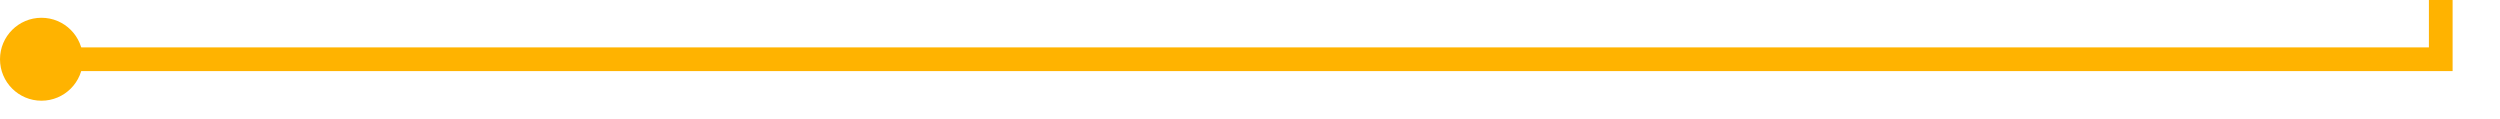
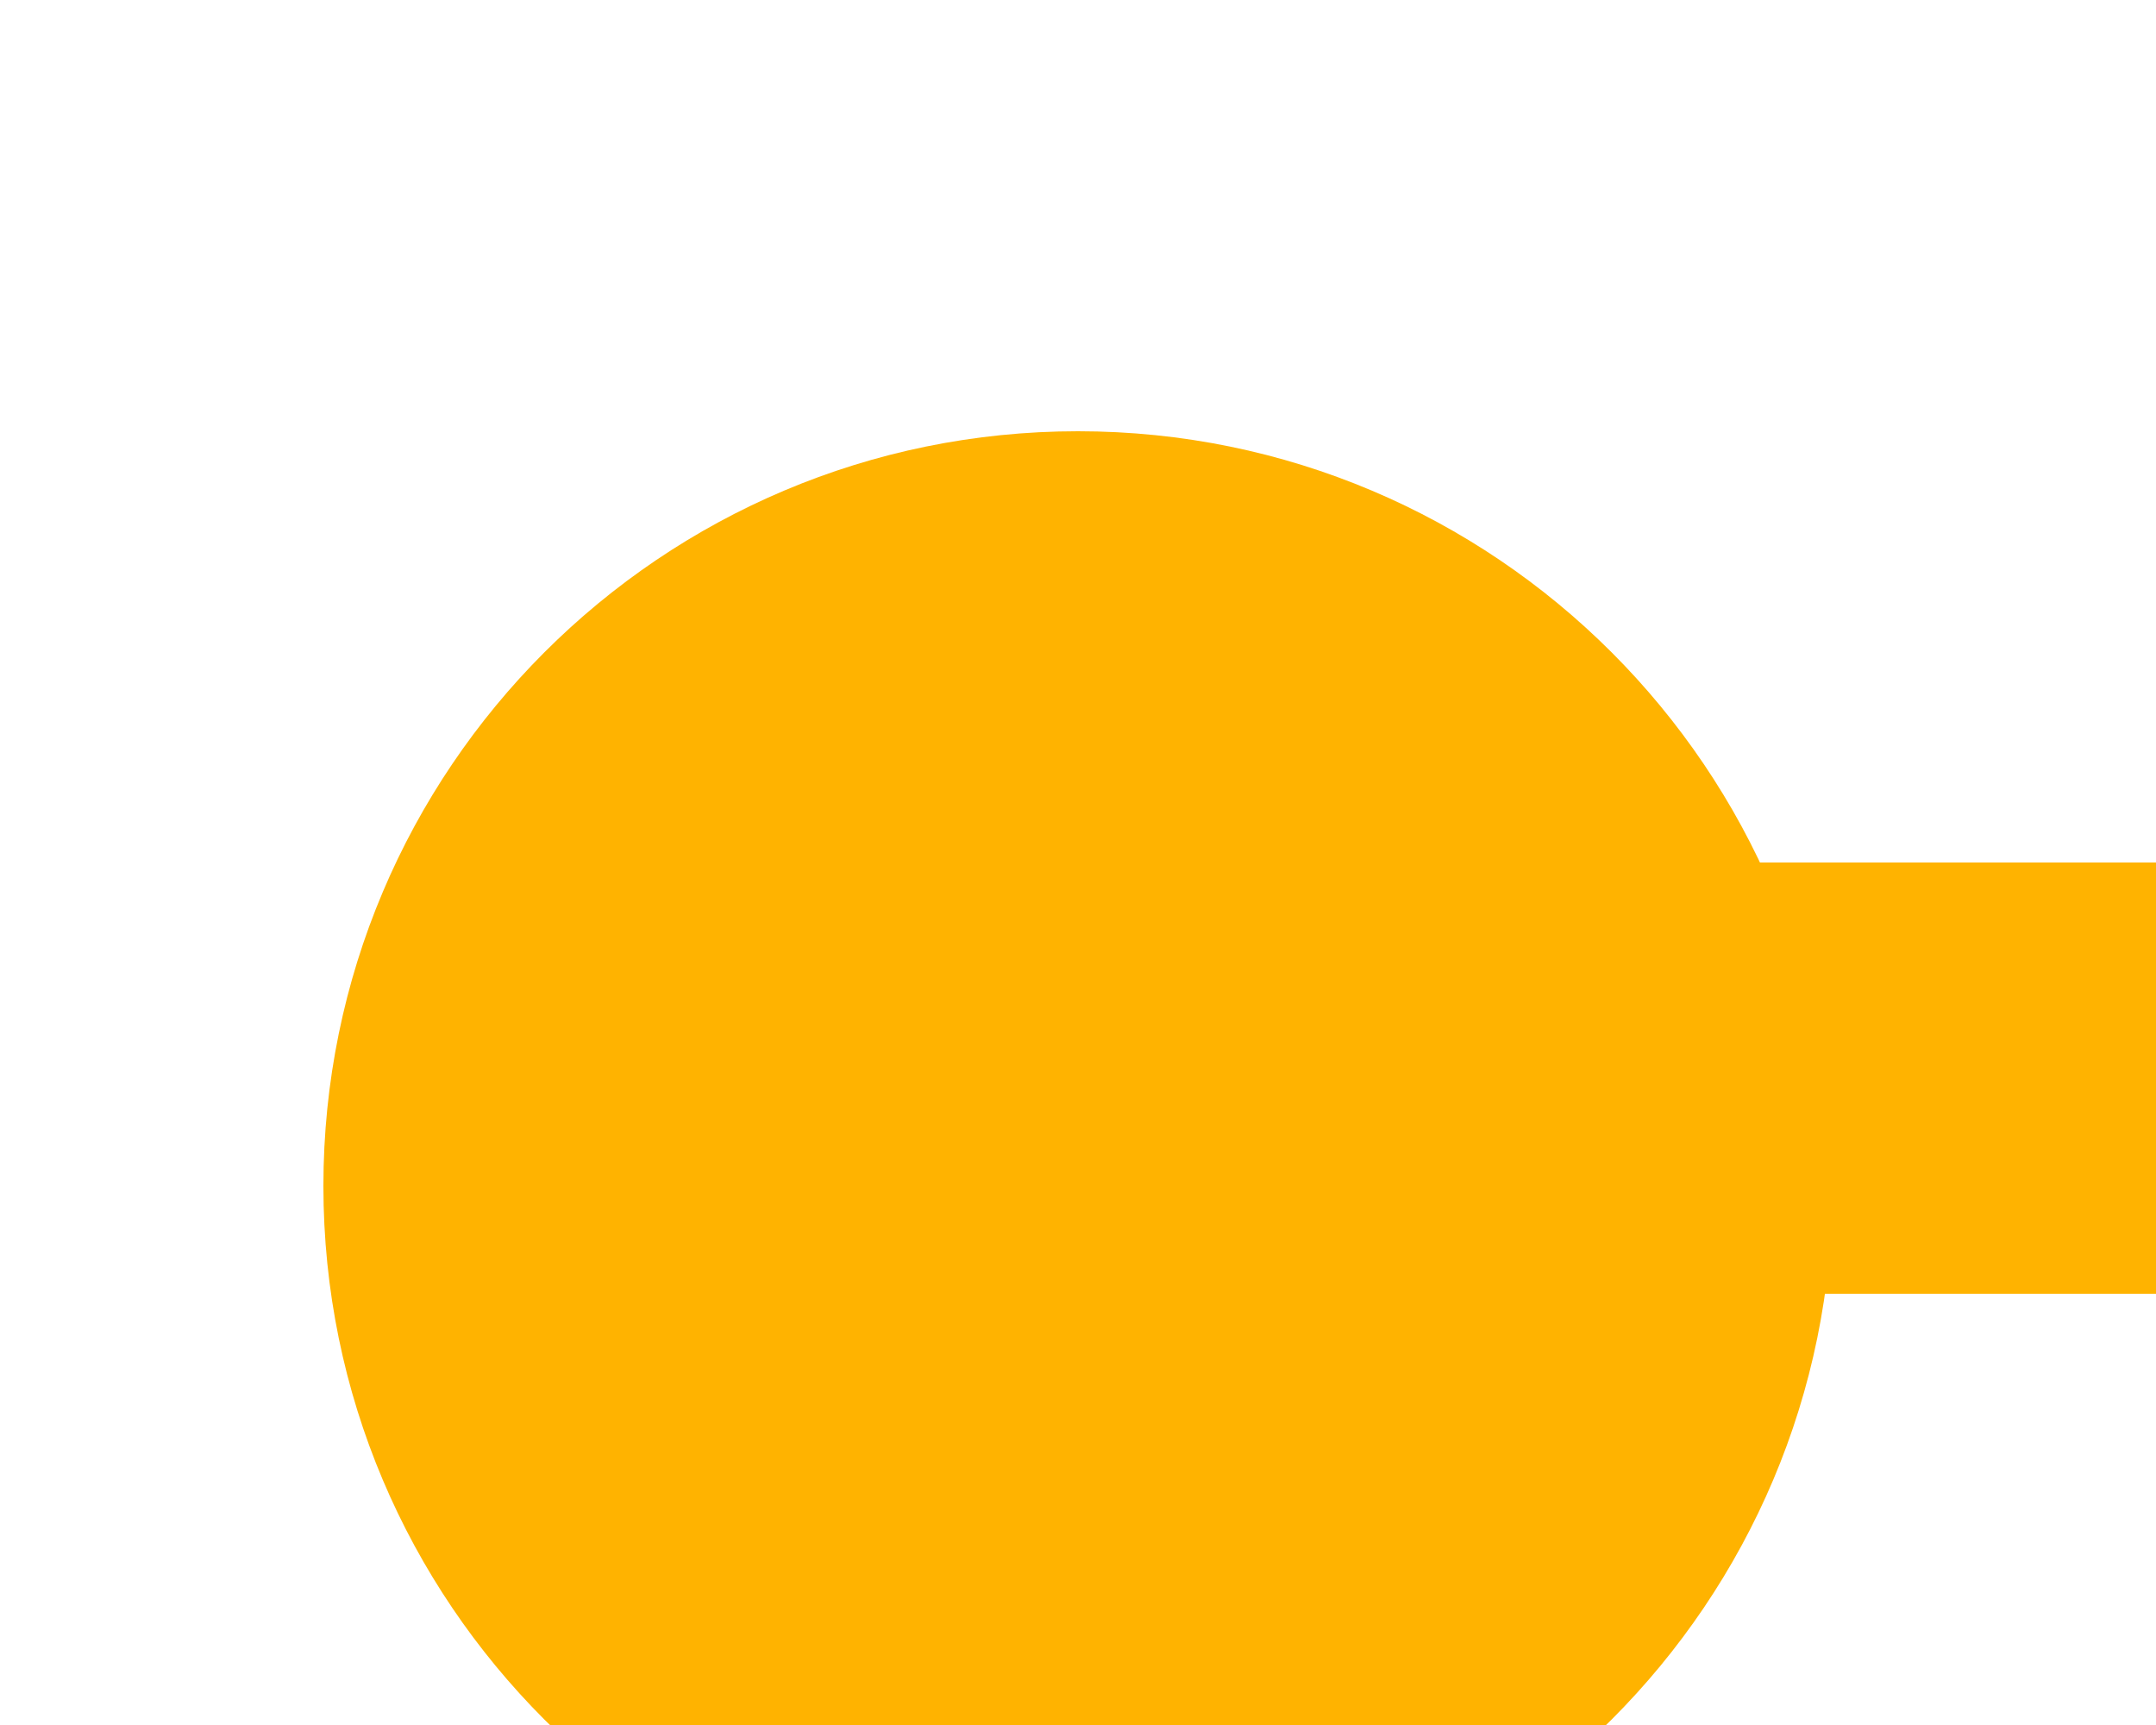
- <svg xmlns="http://www.w3.org/2000/svg" version="1.1" width="211px" height="10px" preserveAspectRatio="xMinYMid meet" viewBox="364 461  211 8">
-   <path d="M 366 465  L 570 465  L 570 322  " stroke-width="2" stroke="#ffb300" fill="none" />
-   <path d="M 367.5 461.5  A 3.5 3.5 0 0 0 364 465 A 3.5 3.5 0 0 0 367.5 468.5 A 3.5 3.5 0 0 0 371 465 A 3.5 3.5 0 0 0 367.5 461.5 Z M 578 329.4  L 570 320  L 562 329.4  L 570 325.8  L 578 329.4  Z " fill-rule="nonzero" fill="#ffb300" stroke="none" />
+ <svg xmlns="http://www.w3.org/2000/svg" version="1.1" width="10px" height="8px" preserveAspectRatio="xMinYMid meet" viewBox="150 270  10 6">
+   <path d="M 155 276  L 155 274  L 498 274  " stroke-width="2" stroke="#ffb300" fill="none" />
+   <path d="M 155 271  A 3.5 3.5 0 0 0 151.5 274.5 A 3.5 3.5 0 0 0 155 278 A 3.5 3.5 0 0 0 158.5 274.5 A 3.5 3.5 0 0 0 155 271 Z M 490.6 282  L 500 274  L 490.6 266  L 494.2 274  L 490.6 282  Z " fill-rule="nonzero" fill="#ffb300" stroke="none" />
</svg>
